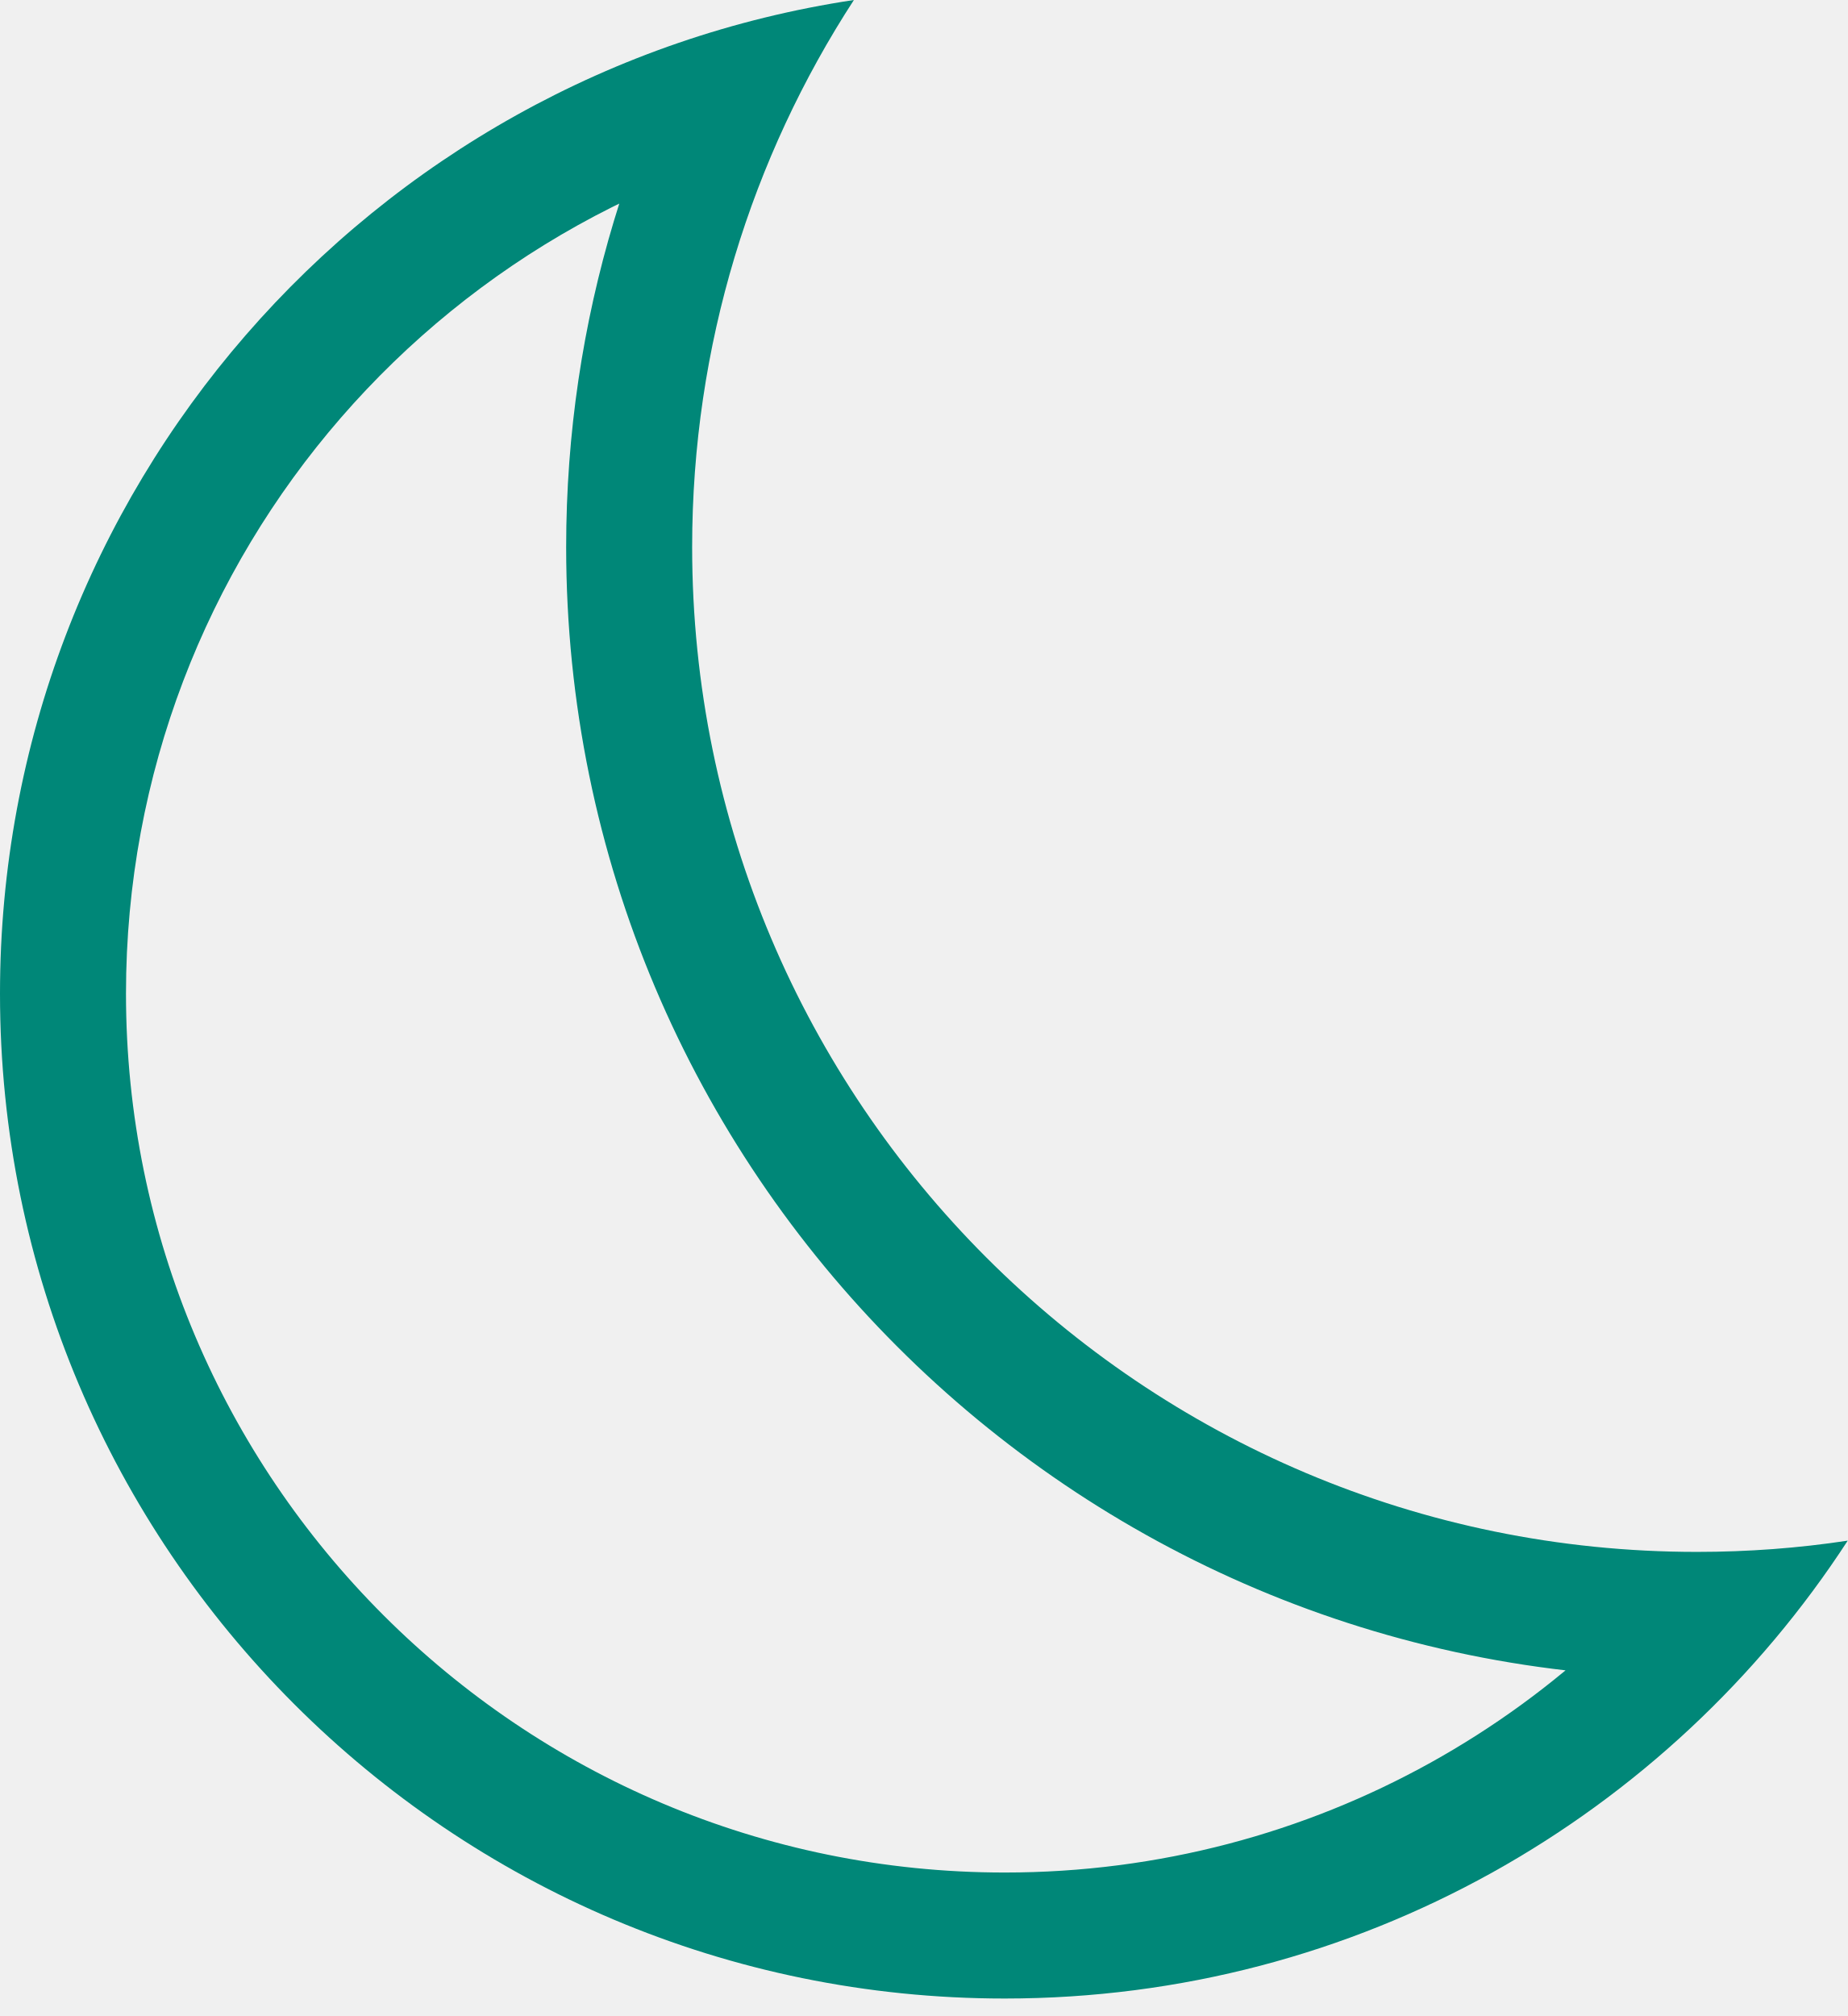
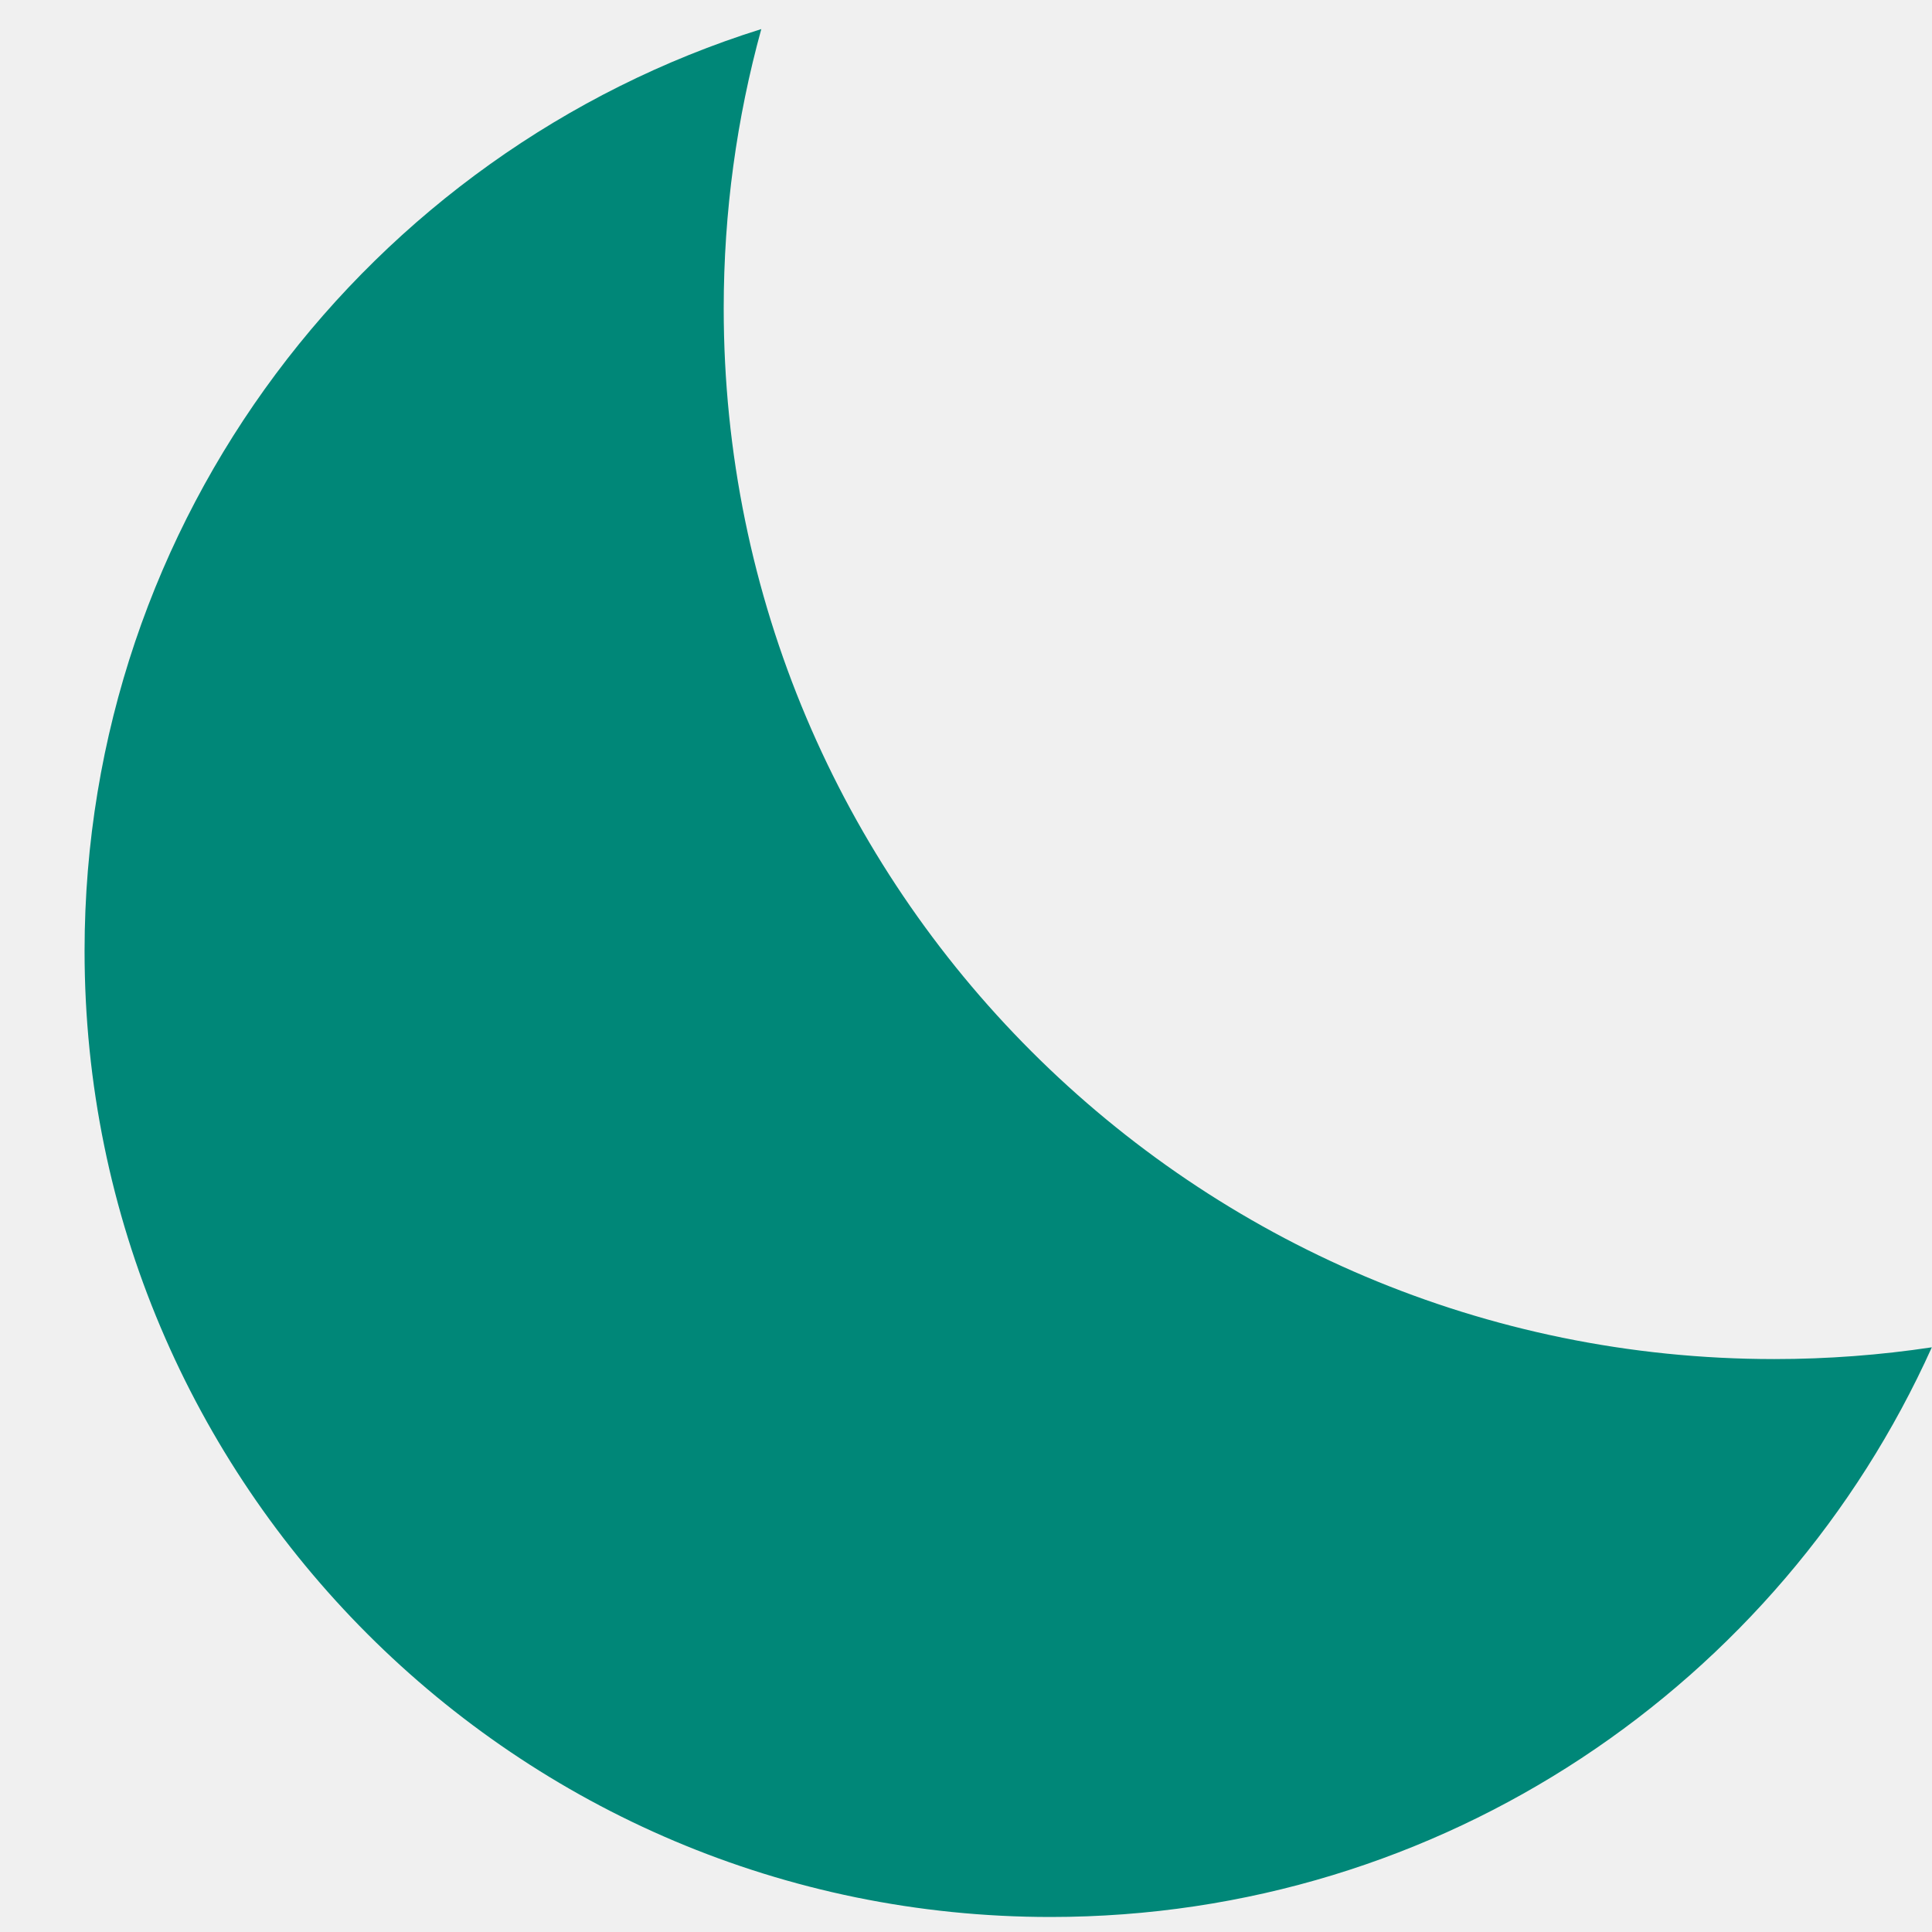
- <svg xmlns="http://www.w3.org/2000/svg" width="22" height="24" viewBox="0 0 22 24" fill="none">
-   <mask id="path-1-inside-1_351_220" fill="white">
-     <path fill-rule="evenodd" clip-rule="evenodd" d="M22 18.341C21.414 18.43 20.815 18.475 20.204 18.475C13.597 18.475 8.241 13.119 8.241 6.512C8.241 4.11 8.949 1.874 10.167 -6.68113e-05C4.412 0.866 0 5.832 0 11.829C0 18.436 5.356 23.792 11.963 23.792C16.168 23.792 19.867 21.622 22 18.341Z" />
-   </mask>
-   <path d="M22 18.341L23.258 19.159L25.076 16.361L21.777 16.858L22 18.341ZM10.167 -6.68113e-05L11.425 0.818L13.244 -1.98L9.944 -1.483L10.167 -6.68113e-05ZM21.777 16.858C21.265 16.935 20.74 16.975 20.204 16.975V19.975C20.89 19.975 21.564 19.924 22.223 19.825L21.777 16.858ZM20.204 16.975C14.426 16.975 9.741 12.291 9.741 6.512H6.741C6.741 13.948 12.769 19.975 20.204 19.975V16.975ZM9.741 6.512C9.741 4.409 10.36 2.456 11.425 0.818L8.91 -0.818C7.538 1.292 6.741 3.811 6.741 6.512H9.741ZM1.5 11.829C1.5 6.586 5.358 2.241 10.391 1.483L9.944 -1.483C3.466 -0.508 -1.5 5.079 -1.5 11.829H1.5ZM11.963 22.292C6.184 22.292 1.5 17.608 1.5 11.829H-1.5C-1.5 19.265 4.528 25.292 11.963 25.292V22.292ZM20.742 17.524C18.874 20.397 15.64 22.292 11.963 22.292V25.292C16.697 25.292 20.86 22.848 23.258 19.159L20.742 17.524Z" fill="#008778" mask="url(#path-1-inside-1_351_220)" />
+ <svg xmlns="http://www.w3.org/2000/svg" width="22" height="22" viewBox="0 0 22 22" fill="none">
+   <path fill-rule="evenodd" clip-rule="evenodd" d="M21.998 15.342C21.413 15.43 20.814 15.476 20.204 15.476C13.597 15.476 8.241 10.12 8.241 3.513C8.241 2.411 8.39 1.344 8.669 0.331C4.203 1.731 0.963 5.902 0.963 10.829C0.963 16.904 5.888 21.829 11.963 21.829C16.43 21.829 20.275 19.167 21.998 15.342Z" fill="#008778" />
</svg>
